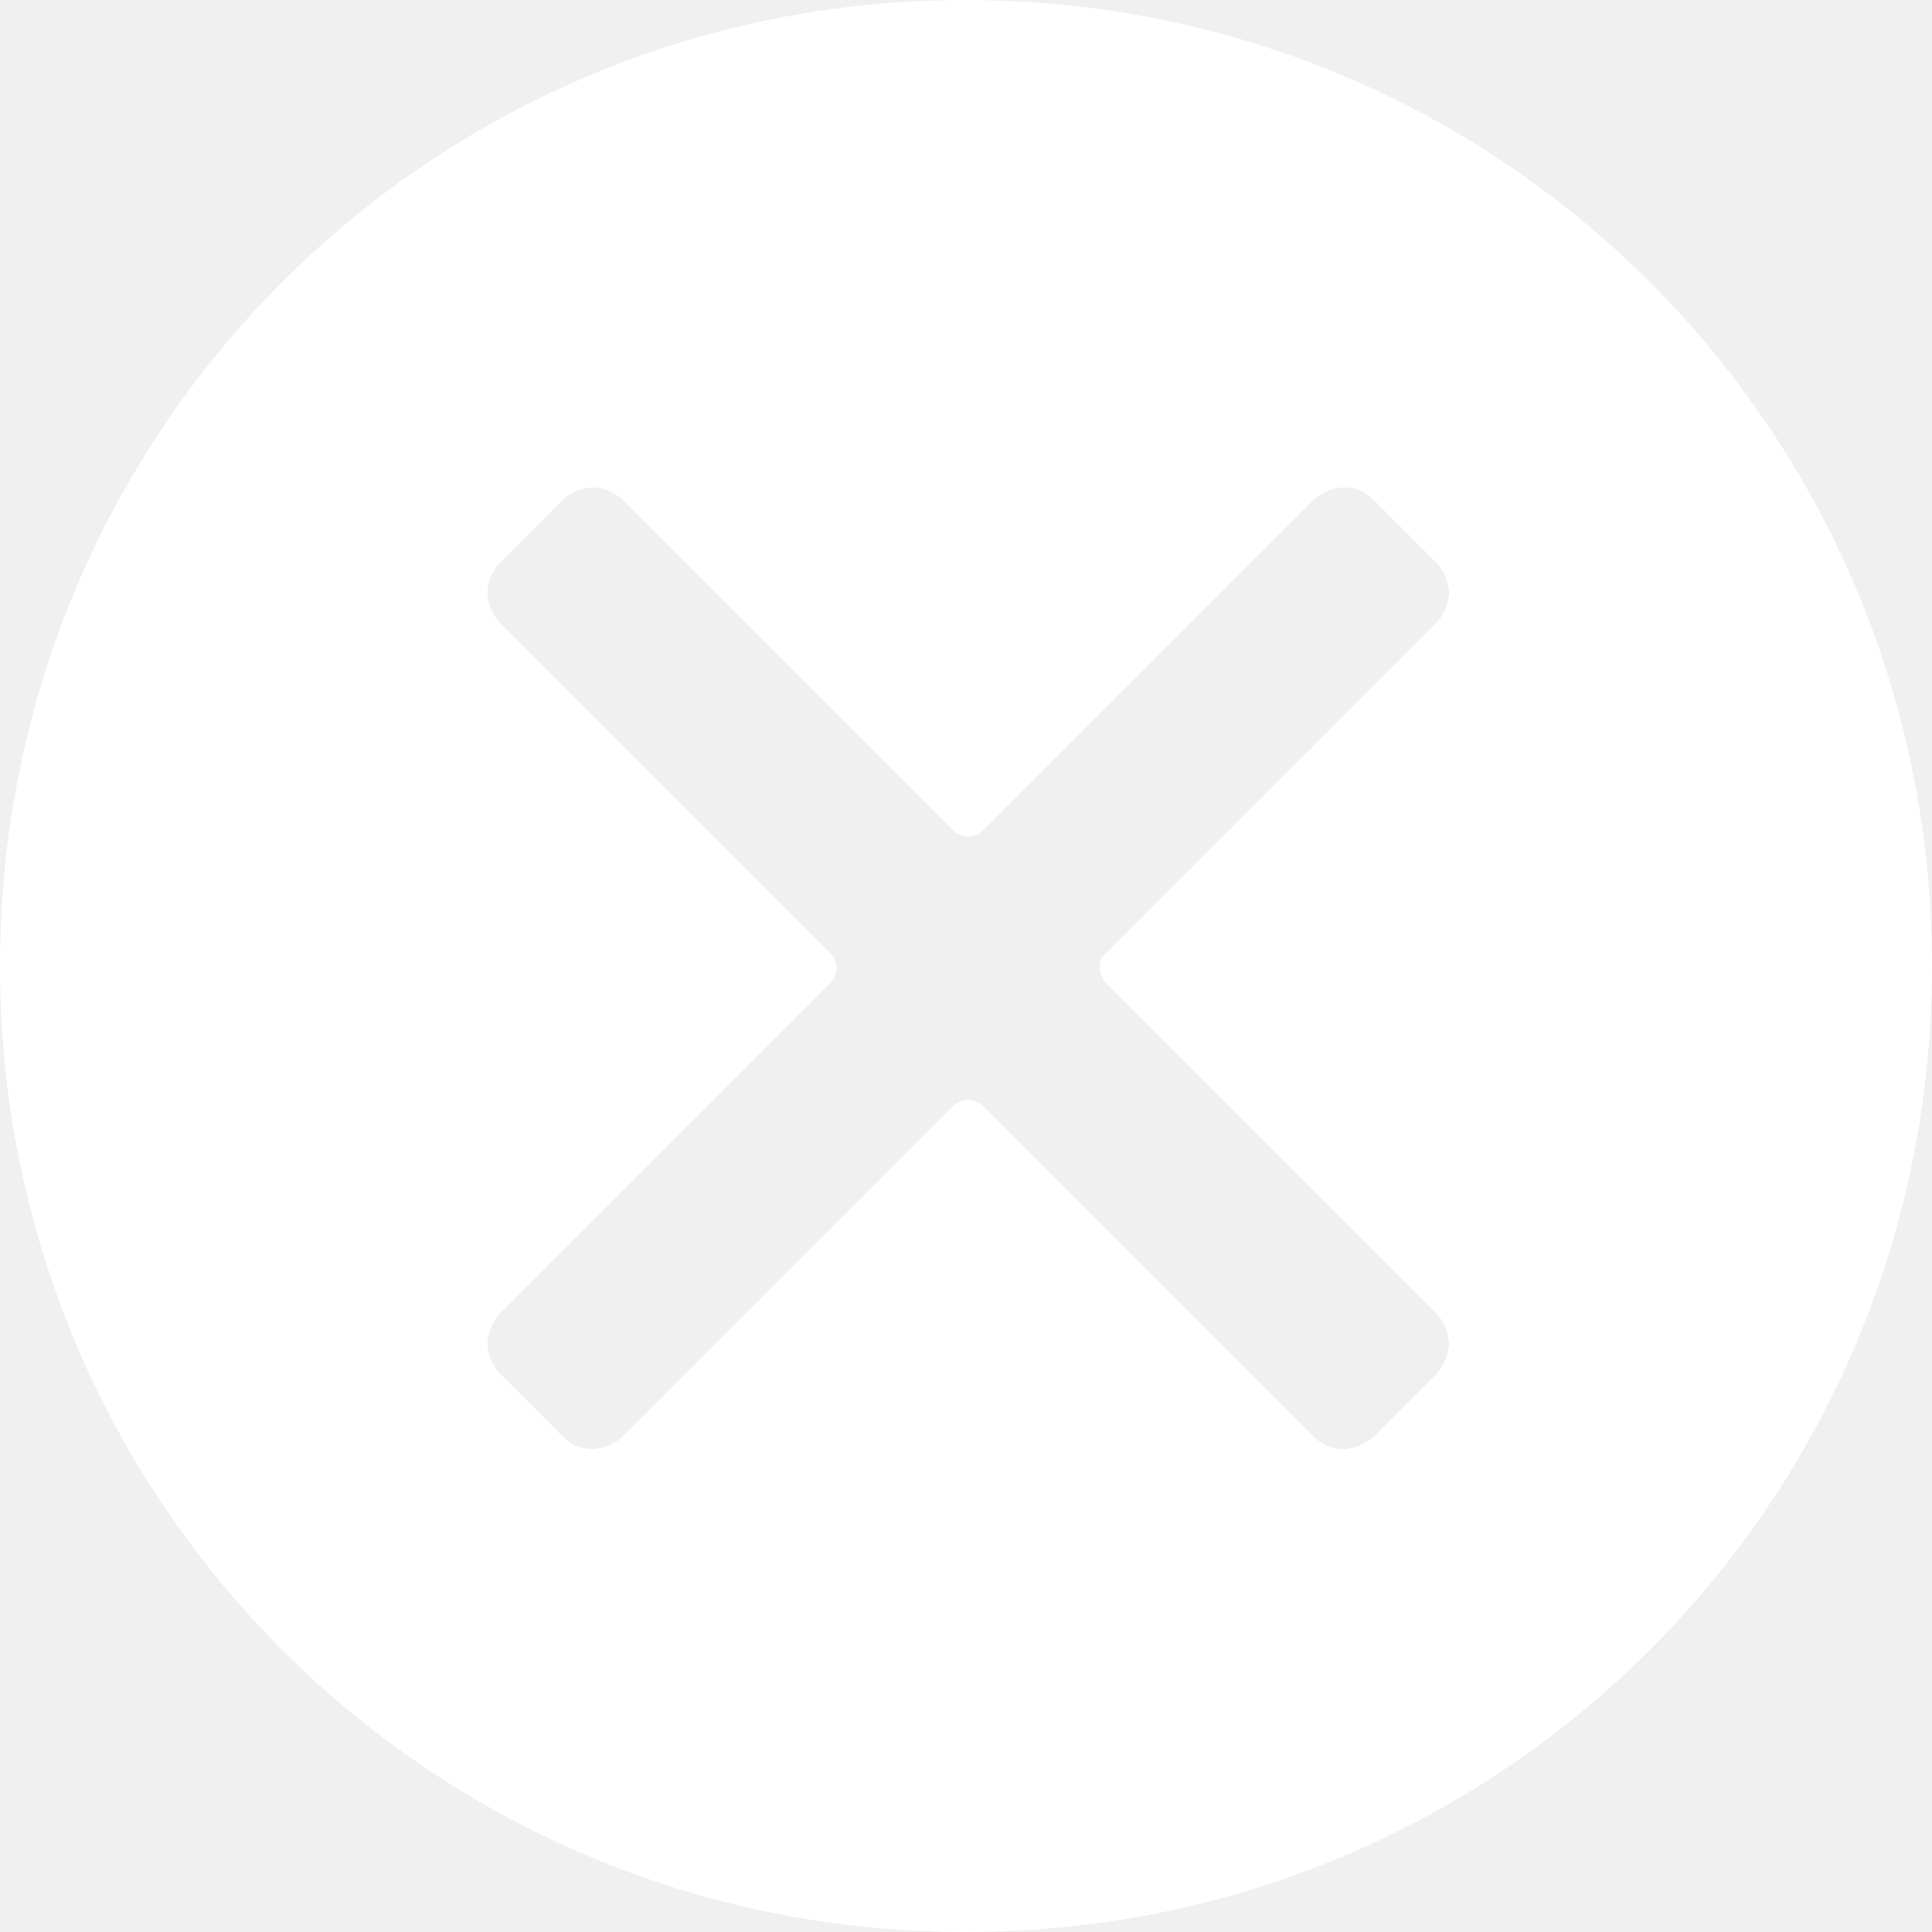
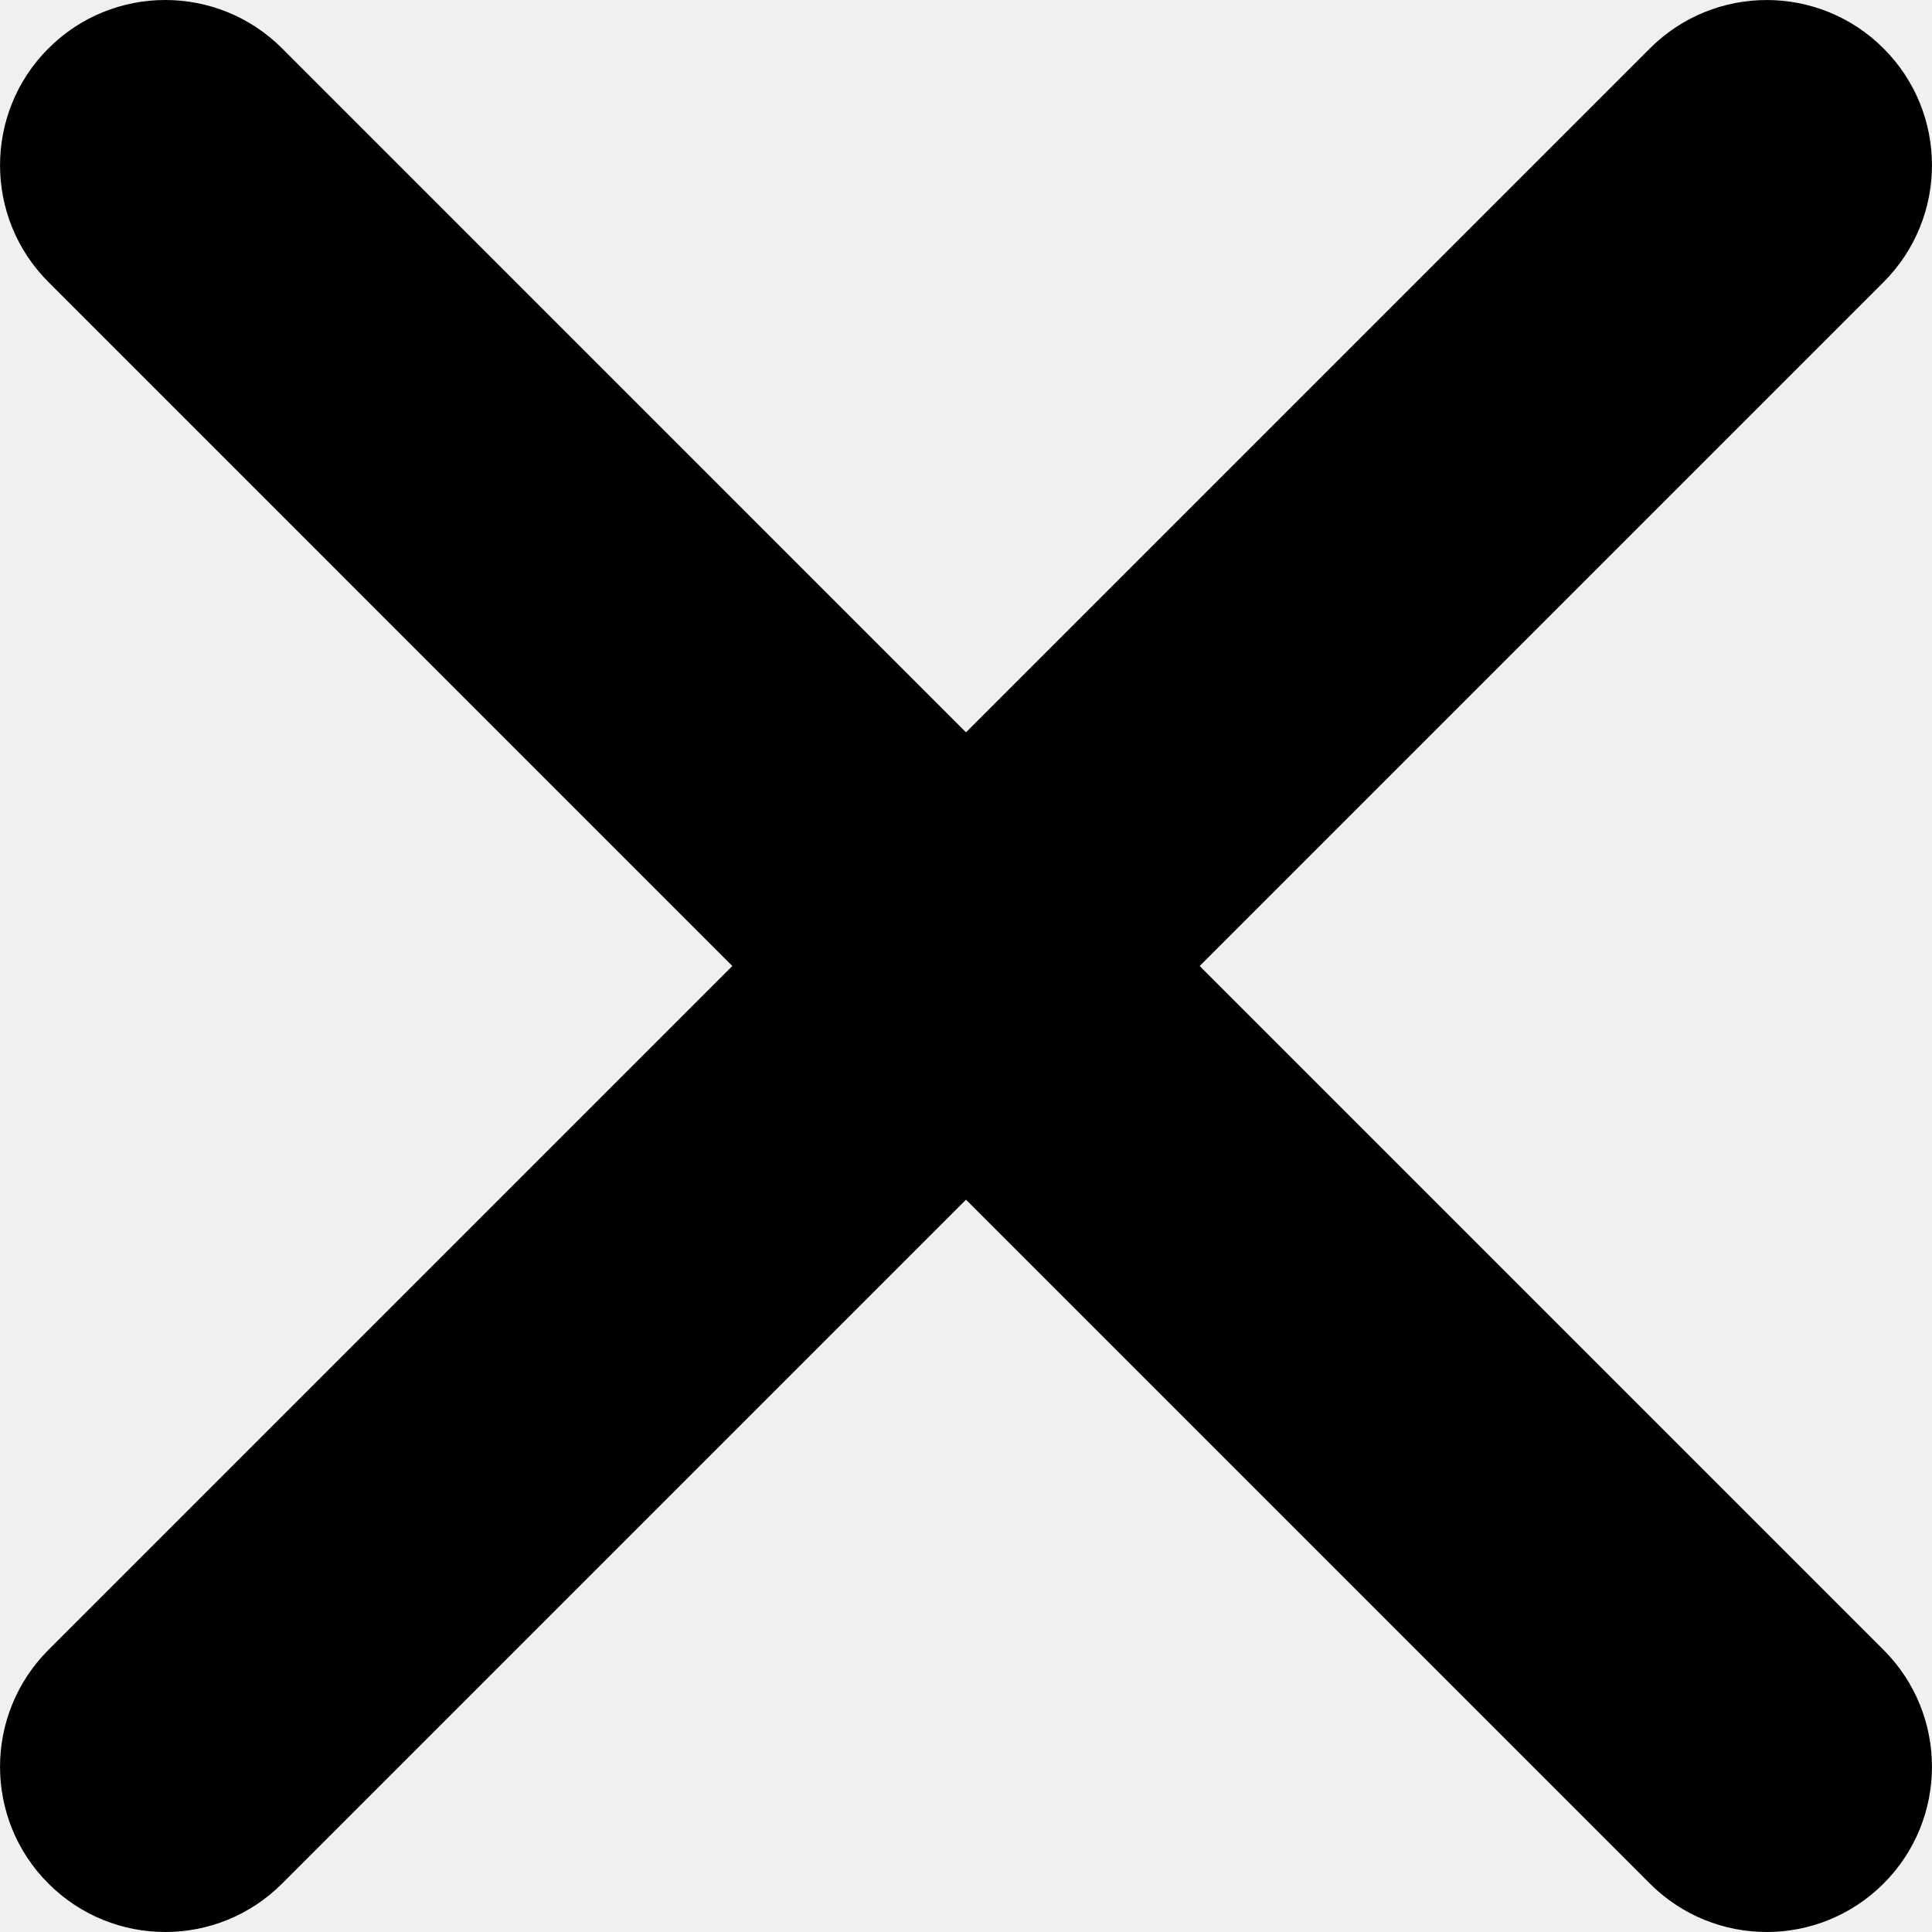
- <svg xmlns="http://www.w3.org/2000/svg" version="1.1" viewBox="0 0 44 44" enable-background="new 0 0 44 44" width="512px" height="512px">
-   <path d="m22,0c-12.2,0-22,9.8-22,22s9.8,22 22,22 22-9.8 22-22-9.8-22-22-22zm3.2,22.4l7.5,7.5c0.2,0.2 0.3,0.5 0.3,0.7s-0.1,0.5-0.3,0.7l-1.4,1.4c-0.2,0.2-0.5,0.3-0.7,0.3-0.3,0-0.5-0.1-0.7-0.3l-7.5-7.5c-0.2-0.2-0.5-0.2-0.7,0l-7.5,7.5c-0.2,0.2-0.5,0.3-0.7,0.3-0.3,0-0.5-0.1-0.7-0.3l-1.4-1.4c-0.2-0.2-0.3-0.5-0.3-0.7s0.1-0.5 0.3-0.7l7.5-7.5c0.2-0.2 0.2-0.5 0-0.7l-7.5-7.5c-0.2-0.2-0.3-0.5-0.3-0.7s0.1-0.5 0.3-0.7l1.4-1.4c0.2-0.2 0.5-0.3 0.7-0.3s0.5,0.1 0.7,0.3l7.5,7.5c0.2,0.2 0.5,0.2 0.7,0l7.5-7.5c0.2-0.2 0.5-0.3 0.7-0.3 0.3,0 0.5,0.1 0.7,0.3l1.4,1.4c0.2,0.2 0.3,0.5 0.3,0.7s-0.1,0.5-0.3,0.7l-7.5,7.5c-0.2,0.1-0.2,0.5 3.55271e-15,0.7z" fill="#FFFFFF" />
+ <svg xmlns="http://www.w3.org/2000/svg" version="1.1" id="Layer_1" x="0px" y="0px" viewBox="0 0 512.02 512.02" style="enable-background:new 0 0 512.02 512.02;" xml:space="preserve">
+   <g>
+     <path style="fill:#000;" d="M468.214,512.02c-11.208,0-22.408-4.28-30.96-12.832L12.838,74.756   c-17.104-17.104-17.104-44.84,0-61.928c17.104-17.104,44.816-17.104,61.928,0L499.182,437.26c17.104,17.104,17.104,44.84,0,61.928   C490.622,507.74,479.414,512.02,468.214,512.02z" />
+     <path style="fill:#000;" d="M43.798,512.02c-11.208,0-22.408-4.28-30.96-12.832c-17.104-17.088-17.104-44.816,0-61.928   L437.254,12.836c17.104-17.104,44.816-17.104,61.928,0c17.104,17.088,17.104,44.816,0,61.928L74.758,499.188   C66.206,507.74,55.006,512.02,43.798,512.02z" />
+   </g>
</svg>
